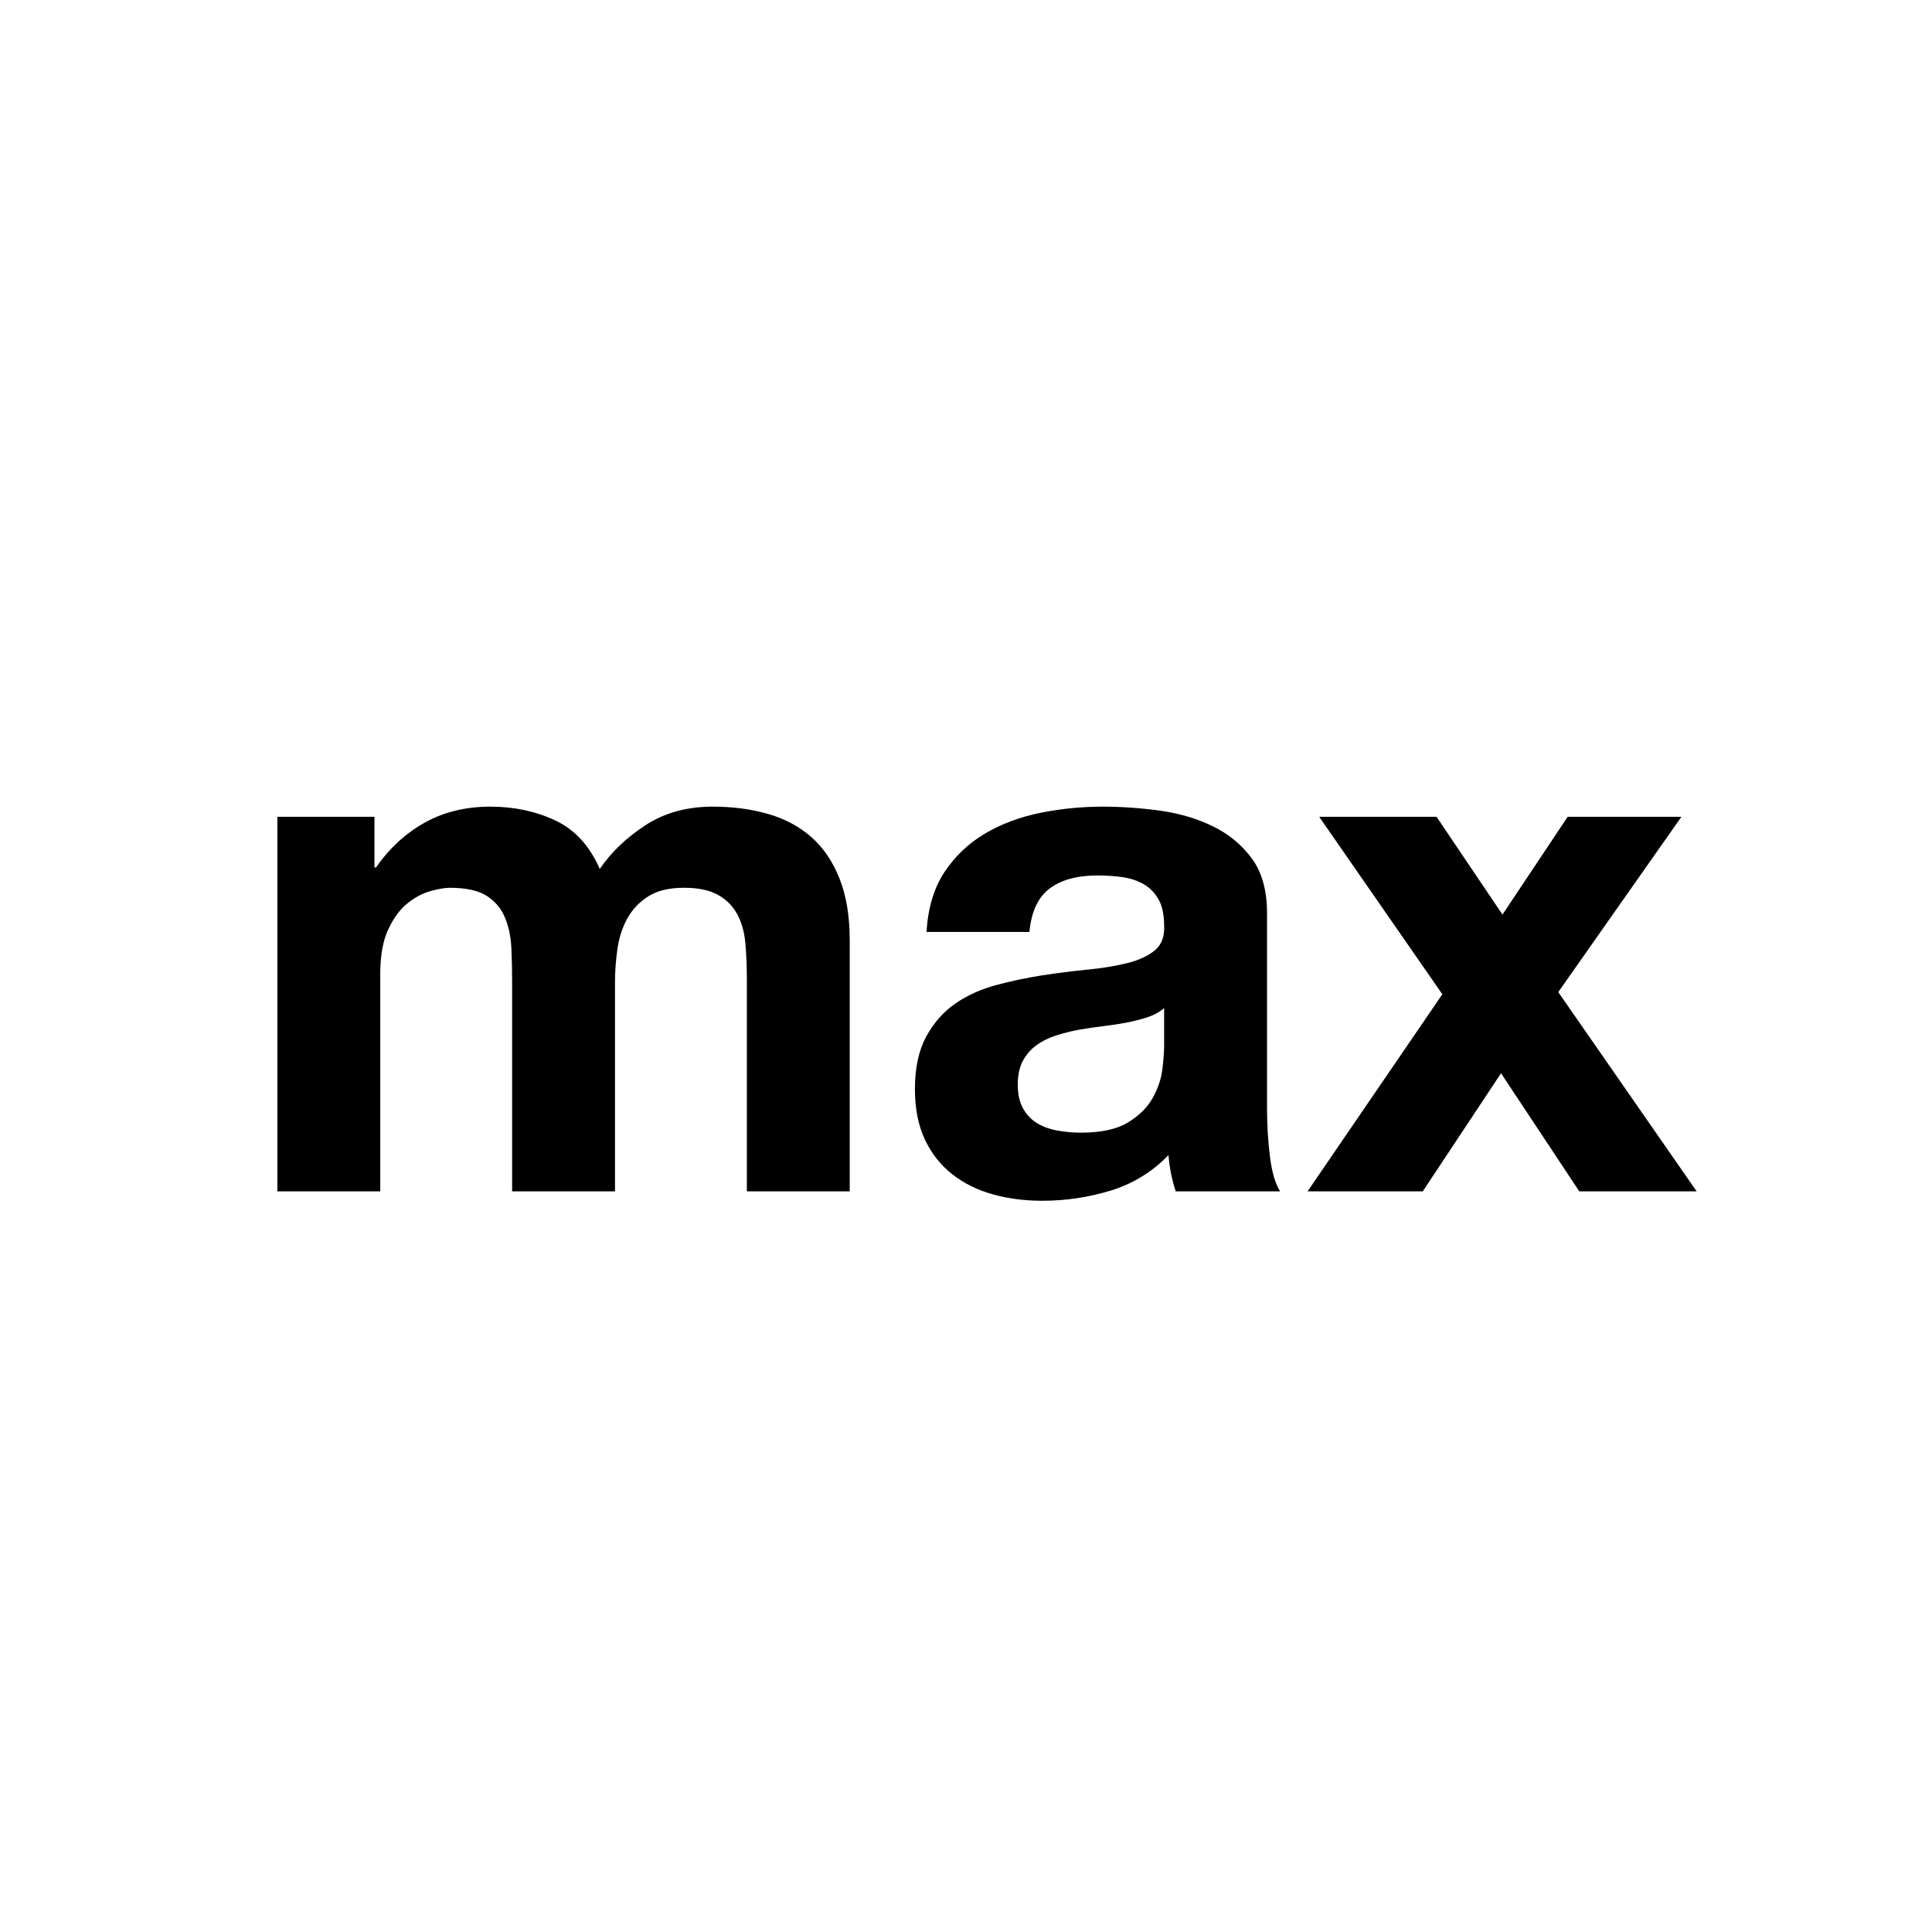
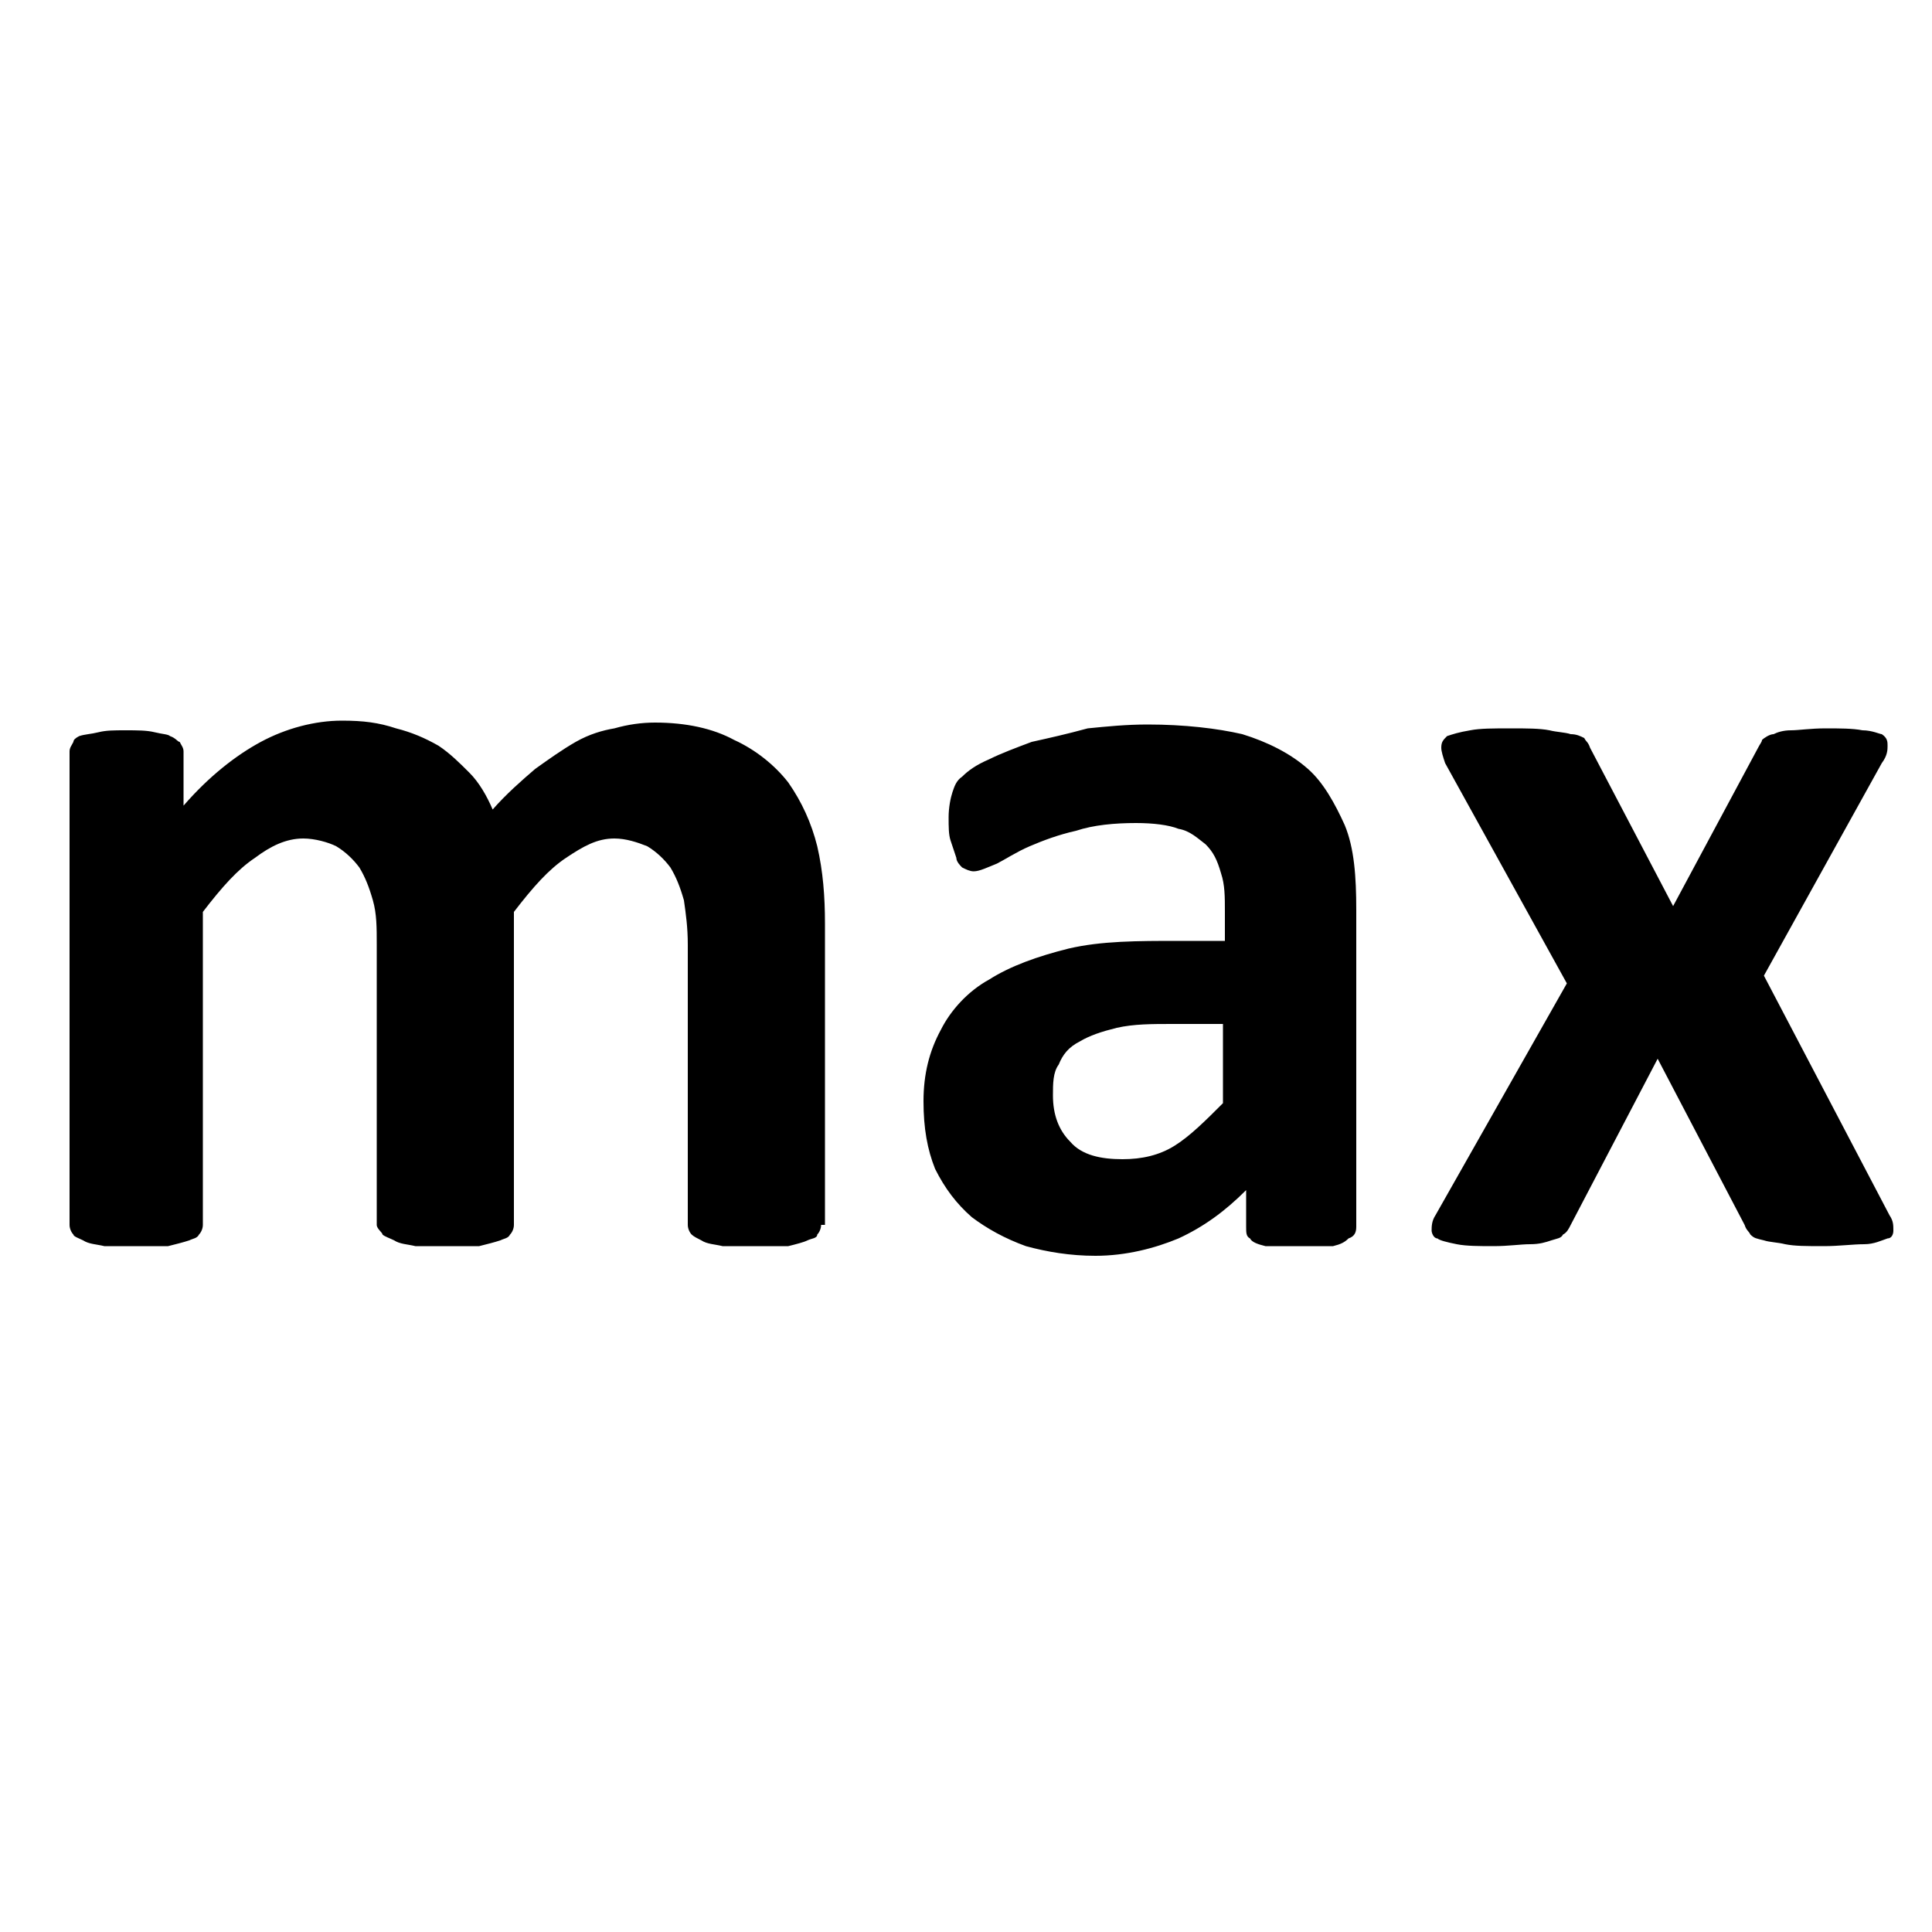
- <svg xmlns="http://www.w3.org/2000/svg" version="1.2" baseProfile="tiny" id="Laag_1" x="0px" y="0px" width="128px" height="128px" viewBox="0 0 128 128" overflow="inherit" xml:space="preserve">
-   <g>
-     <path d="M24.809,54.114v3.36h0.096c0.896-1.279,1.976-2.271,3.24-2.976c1.264-0.704,2.712-1.056,4.344-1.056   c1.567,0,3,0.304,4.296,0.912c1.296,0.608,2.28,1.68,2.952,3.216c0.736-1.087,1.735-2.048,3-2.88   c1.264-0.832,2.76-1.248,4.488-1.248c1.312,0,2.528,0.16,3.648,0.48s2.08,0.833,2.88,1.536c0.799,0.705,1.423,1.625,1.872,2.76   c0.448,1.136,0.672,2.504,0.672,4.104V78.93h-6.816V64.865c0-0.831-0.032-1.615-0.096-2.352c-0.064-0.736-0.24-1.375-0.528-1.92   c-0.288-0.544-0.713-0.976-1.272-1.296c-0.561-0.32-1.32-0.48-2.28-0.48s-1.736,0.184-2.328,0.552   c-0.592,0.368-1.056,0.848-1.392,1.44c-0.336,0.593-0.561,1.265-0.672,2.016c-0.112,0.752-0.168,1.512-0.168,2.28V78.93h-6.816   V65.01c0-0.736-0.017-1.464-0.048-2.184c-0.032-0.72-0.168-1.384-0.408-1.992c-0.24-0.607-0.641-1.096-1.2-1.464   c-0.561-0.368-1.385-0.552-2.472-0.552c-0.32,0-0.744,0.072-1.272,0.216s-1.041,0.416-1.536,0.816   c-0.497,0.4-0.92,0.977-1.272,1.728c-0.353,0.752-0.528,1.736-0.528,2.952v14.4h-6.816V54.114H24.809z" />
-     <path d="M62.584,57.762c0.704-1.056,1.6-1.903,2.688-2.544c1.088-0.64,2.312-1.096,3.672-1.368c1.36-0.271,2.729-0.408,4.104-0.408   c1.248,0,2.513,0.088,3.792,0.264c1.279,0.176,2.448,0.521,3.504,1.032c1.057,0.512,1.92,1.224,2.592,2.136   c0.672,0.912,1.008,2.121,1.008,3.624V73.41c0,1.12,0.064,2.191,0.193,3.216c0.127,1.024,0.352,1.792,0.672,2.304h-6.912   c-0.129-0.384-0.232-0.775-0.312-1.176s-0.137-0.808-0.168-1.225c-1.088,1.121-2.369,1.904-3.84,2.353   c-1.473,0.447-2.977,0.672-4.512,0.672c-1.185,0-2.289-0.144-3.312-0.432c-1.024-0.288-1.92-0.736-2.688-1.345   c-0.768-0.607-1.368-1.375-1.8-2.304c-0.432-0.928-0.648-2.032-0.648-3.312c0-1.408,0.248-2.568,0.744-3.48s1.136-1.64,1.92-2.184   c0.784-0.544,1.68-0.952,2.688-1.225c1.008-0.271,2.023-0.487,3.047-0.648c1.024-0.159,2.032-0.287,3.024-0.383   c0.991-0.096,1.872-0.24,2.64-0.432c0.769-0.192,1.376-0.472,1.824-0.84c0.447-0.368,0.656-0.904,0.624-1.608   c0-0.736-0.12-1.32-0.36-1.752c-0.239-0.432-0.56-0.768-0.959-1.008c-0.4-0.24-0.865-0.399-1.393-0.48   c-0.527-0.08-1.097-0.12-1.704-0.12c-1.344,0-2.399,0.288-3.168,0.864s-1.216,1.536-1.344,2.88h-6.816   C61.48,60.146,61.88,58.818,62.584,57.762z M76.048,67.386c-0.432,0.144-0.896,0.265-1.392,0.36s-1.017,0.176-1.561,0.24   s-1.088,0.144-1.632,0.239c-0.513,0.097-1.017,0.224-1.512,0.384c-0.497,0.16-0.929,0.377-1.296,0.648   c-0.369,0.271-0.664,0.616-0.889,1.031c-0.224,0.417-0.336,0.945-0.336,1.584c0,0.609,0.112,1.121,0.336,1.537   c0.225,0.416,0.528,0.744,0.912,0.983c0.385,0.24,0.832,0.408,1.344,0.504c0.512,0.097,1.04,0.145,1.584,0.145   c1.345,0,2.385-0.224,3.121-0.673c0.735-0.447,1.279-0.983,1.631-1.607c0.353-0.624,0.568-1.256,0.648-1.896   c0.08-0.639,0.12-1.151,0.12-1.535v-2.545C76.84,67.042,76.48,67.242,76.048,67.386z" />
-     <path d="M87.4,54.114h7.775l4.368,6.48l4.32-6.48h7.535l-8.159,11.616l9.168,13.2h-7.776l-5.184-7.824l-5.185,7.824h-7.632   l8.929-13.057L87.4,54.114z" />
-   </g>
+ <svg xmlns="http://www.w3.org/2000/svg" width="1000" height="1000" viewBox="0 0 1000 1000">
+   <path d="M425,634C425,636,424,638,423,639C423,641,420,641,418,642C416,643,412,644,408,645C404,645,398,645,391,645C384,645,379,645,374,645C370,644,366,644,363,642C361,641,359,640,358,639C357,638,356,636,356,634V489C356,480,355,473,354,466C352,459,350,454,347,449C344,445,340,441,335,438C330,436,324,434,318,434C309,434,302,438,293,444C284,450,276,459,266,472V634C266,636,265,638,264,639C263,641,261,641,259,642C256,643,252,644,248,645C243,645,237,645,231,645C224,645,219,645,215,645C211,644,207,644,204,642C202,641,199,640,198,639C198,638,195,636,195,634V489C195,480,195,473,193,466C191,459,189,454,186,449C183,445,179,441,174,438C170,436,163,434,157,434C148,434,140,438,132,444C123,450,115,459,105,472V634C105,636,104,638,103,639C102,641,100,641,98,642C95,643,91,644,87,645C82,645,77,645,70,645C63,645,58,645,54,645C50,644,46,644,43,642C41,641,38,640,38,639C37,638,36,636,36,634V389C36,387,37,386,38,384C38,383,39,382,41,381C44,380,47,380,51,379C55,378,59,378,65,378C71,378,76,378,80,379C84,380,87,380,88,381C91,382,92,384,93,384C94,386,95,387,95,389V417C108,402,122,391,135,384C148,377,163,373,177,373C188,373,196,374,205,377C213,379,220,382,227,386C233,390,238,395,243,400C248,405,252,412,255,419C262,411,270,404,277,398C284,393,291,388,298,384C305,380,312,378,318,377C325,375,332,374,339,374C355,374,369,377,380,383C391,388,401,396,408,405C415,415,420,426,423,438C426,451,427,464,427,478V634zM702,635C702,638,701,640,698,641C696,643,694,644,690,645C686,645,680,645,673,645C664,645,659,645,655,645C651,644,648,643,647,641C645,640,645,638,645,635V616C634,627,623,635,610,641C598,646,583,650,567,650C554,650,542,648,531,645C520,641,511,636,503,630C495,623,489,615,484,605C480,595,478,584,478,570C478,556,481,544,487,533C492,523,501,513,512,507C523,500,537,495,553,491C570,487,589,487,610,487H634V472C634,464,634,458,632,452C630,445,628,441,624,437C620,434,616,430,610,429C605,427,597,426,588,426C577,426,566,427,557,430C548,432,540,435,533,438C526,441,520,445,516,447C511,449,507,451,504,451C502,451,500,450,498,449C497,448,495,446,495,444C494,441,493,438,492,435C491,432,491,428,491,423C491,418,492,413,493,410C494,407,495,404,498,402C501,399,505,396,512,393C518,390,526,387,534,384C543,382,552,380,563,377C573,376,583,375,594,375C613,375,630,377,643,380C656,384,668,390,677,398C685,405,691,416,696,427C701,439,702,454,702,471V635zM634,530H607C596,530,587,530,578,532C570,534,564,536,559,539C553,542,550,546,548,551C545,555,545,561,545,567C545,577,548,585,554,591C560,598,570,600,581,600C591,600,600,598,608,593C616,588,624,580,633,571V530zM978,629C980,632,980,634,980,637C980,639,979,641,977,641C974,642,970,644,965,644C959,644,952,645,944,645C935,645,929,645,924,644C920,643,916,643,913,642C909,641,908,641,906,639C905,637,904,637,903,634L858,548L813,634C812,636,811,638,809,639C808,641,806,641,803,642C800,643,797,644,792,644C787,644,781,645,773,645C766,645,759,645,754,644C749,643,745,642,744,641C742,641,741,638,741,637C741,635,741,632,743,629L811,509L748,395C747,392,746,389,746,387C746,384,747,383,749,381C752,380,755,379,761,378C766,377,773,377,782,377C790,377,797,377,802,378C806,379,810,379,813,380C816,380,818,381,820,382C821,384,822,384,823,387L866,469L910,387C911,385,912,384,912,383C913,382,916,380,918,380C920,379,923,378,927,378C931,378,937,377,945,377C952,377,959,377,964,378C969,378,973,380,974,380C977,382,977,384,977,386C977,388,977,391,974,395L913,505L978,629z" />
</svg>
